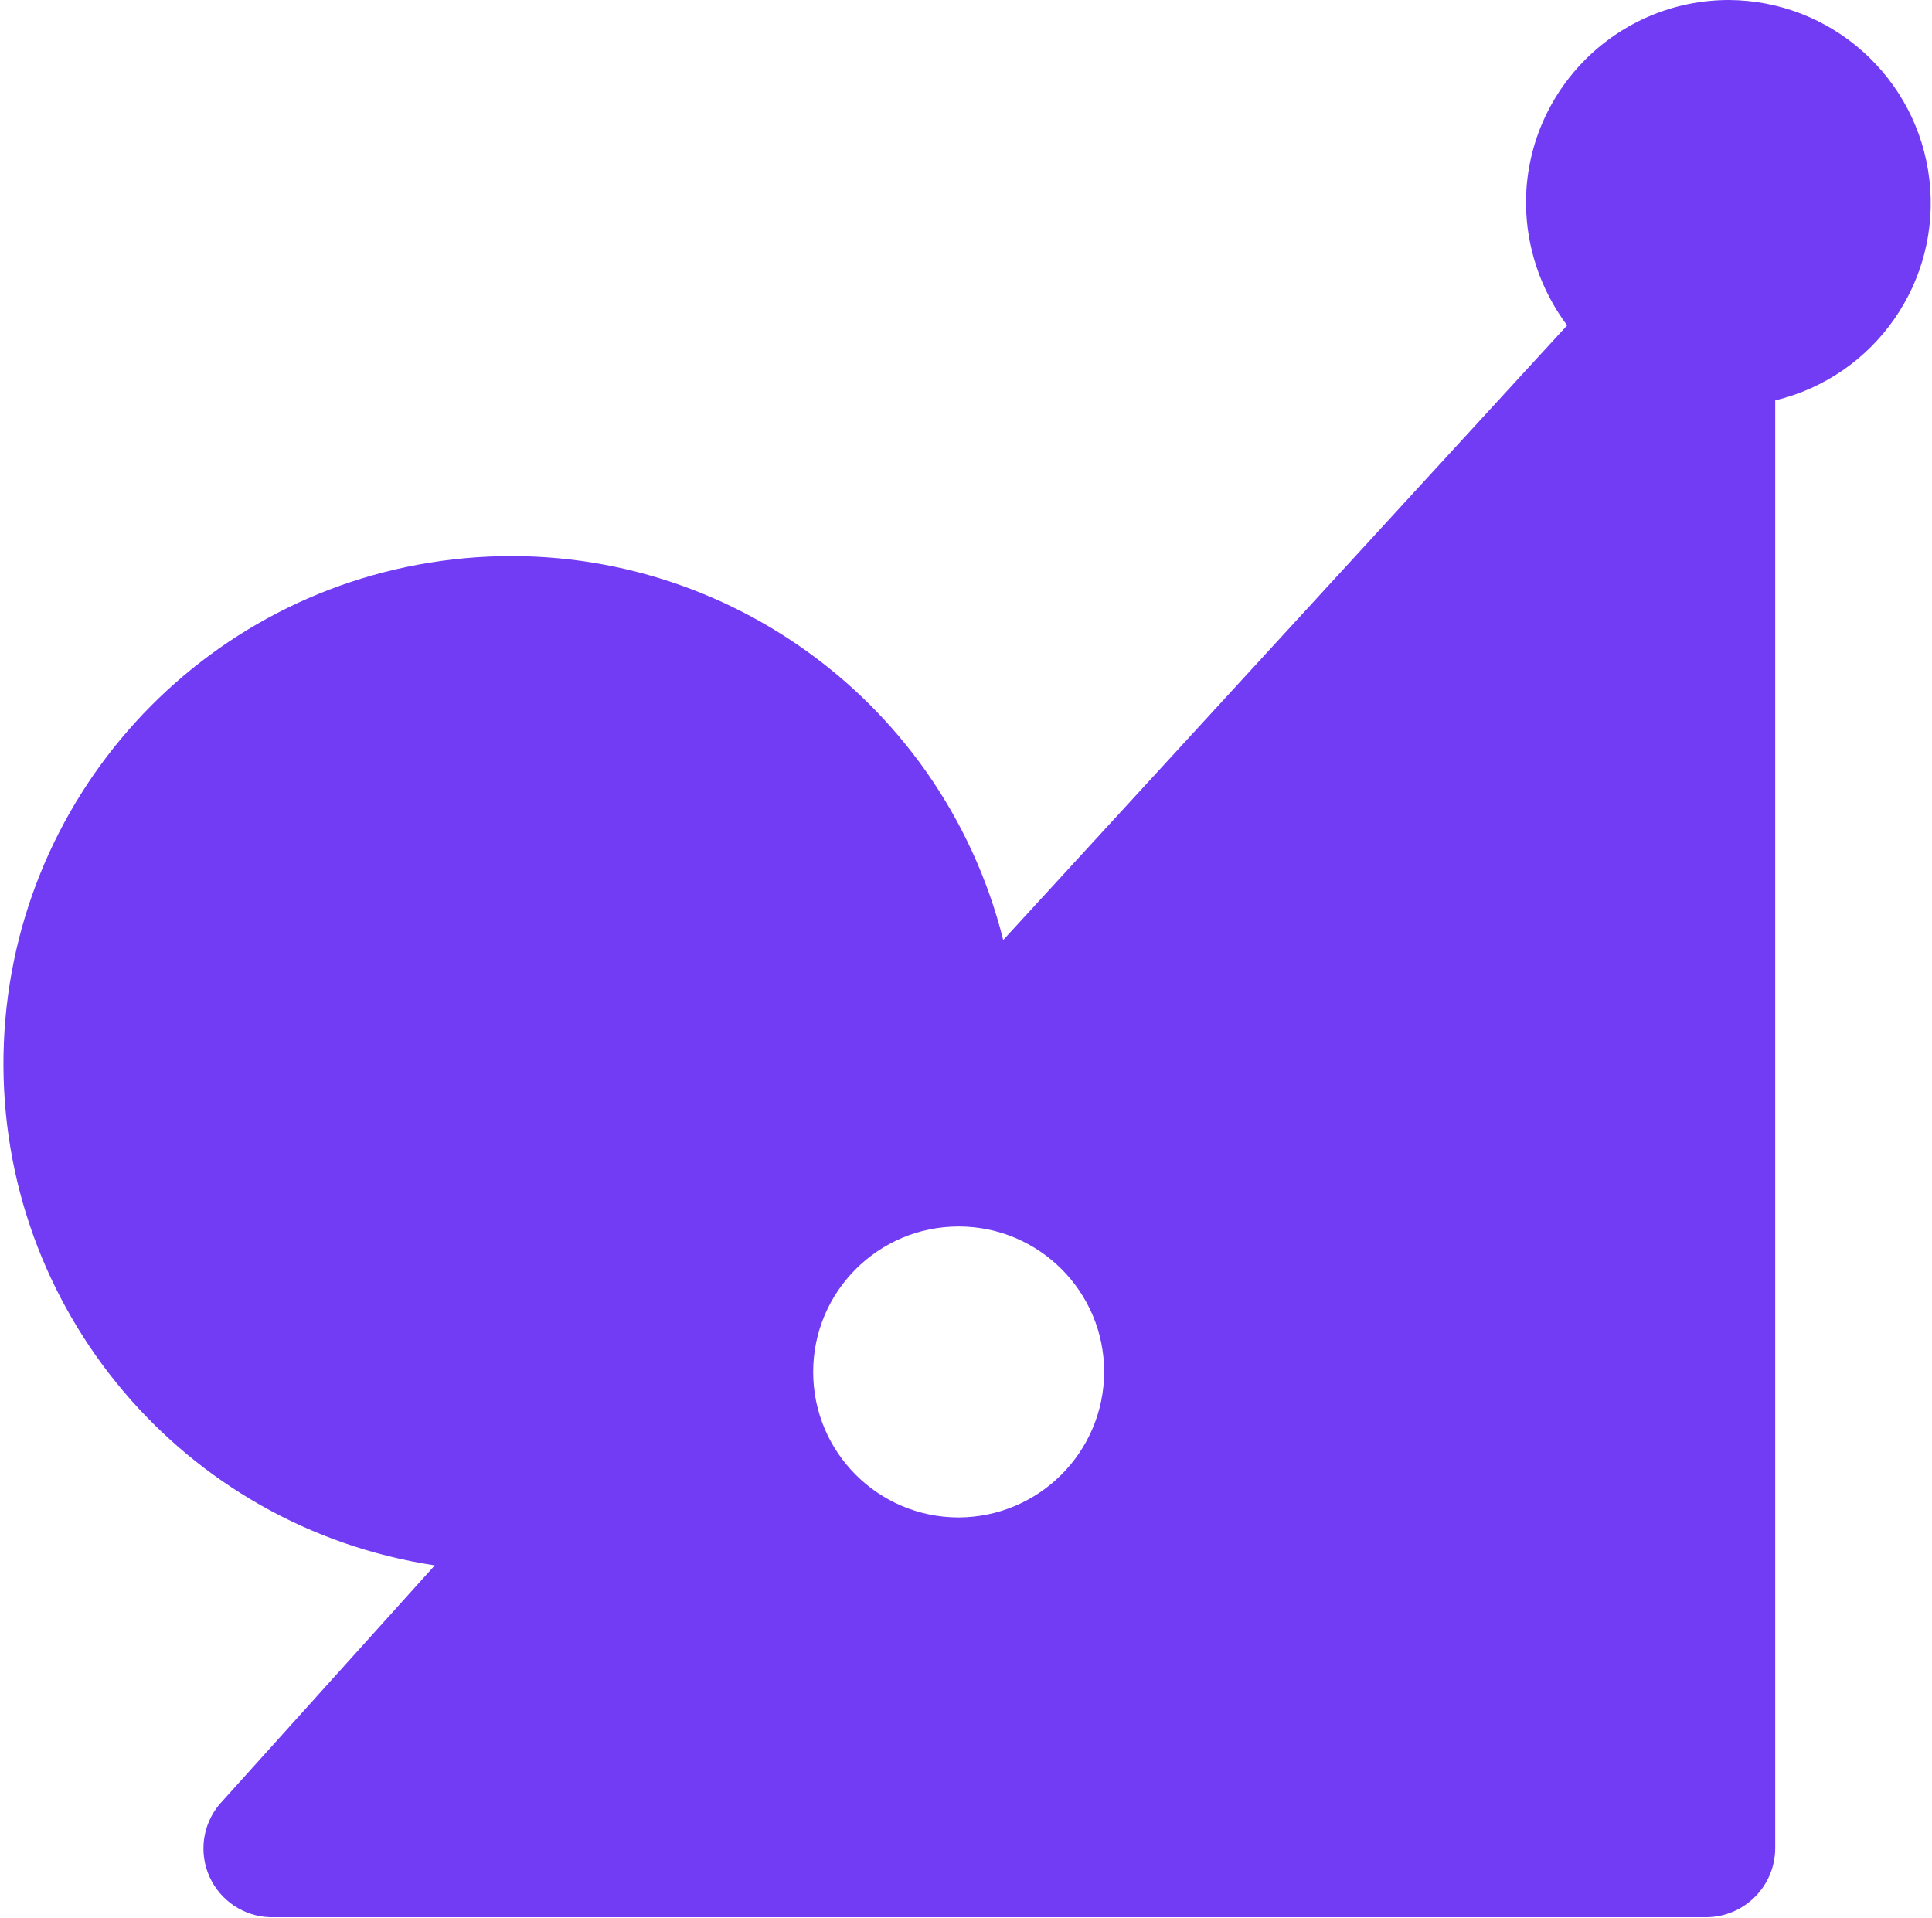
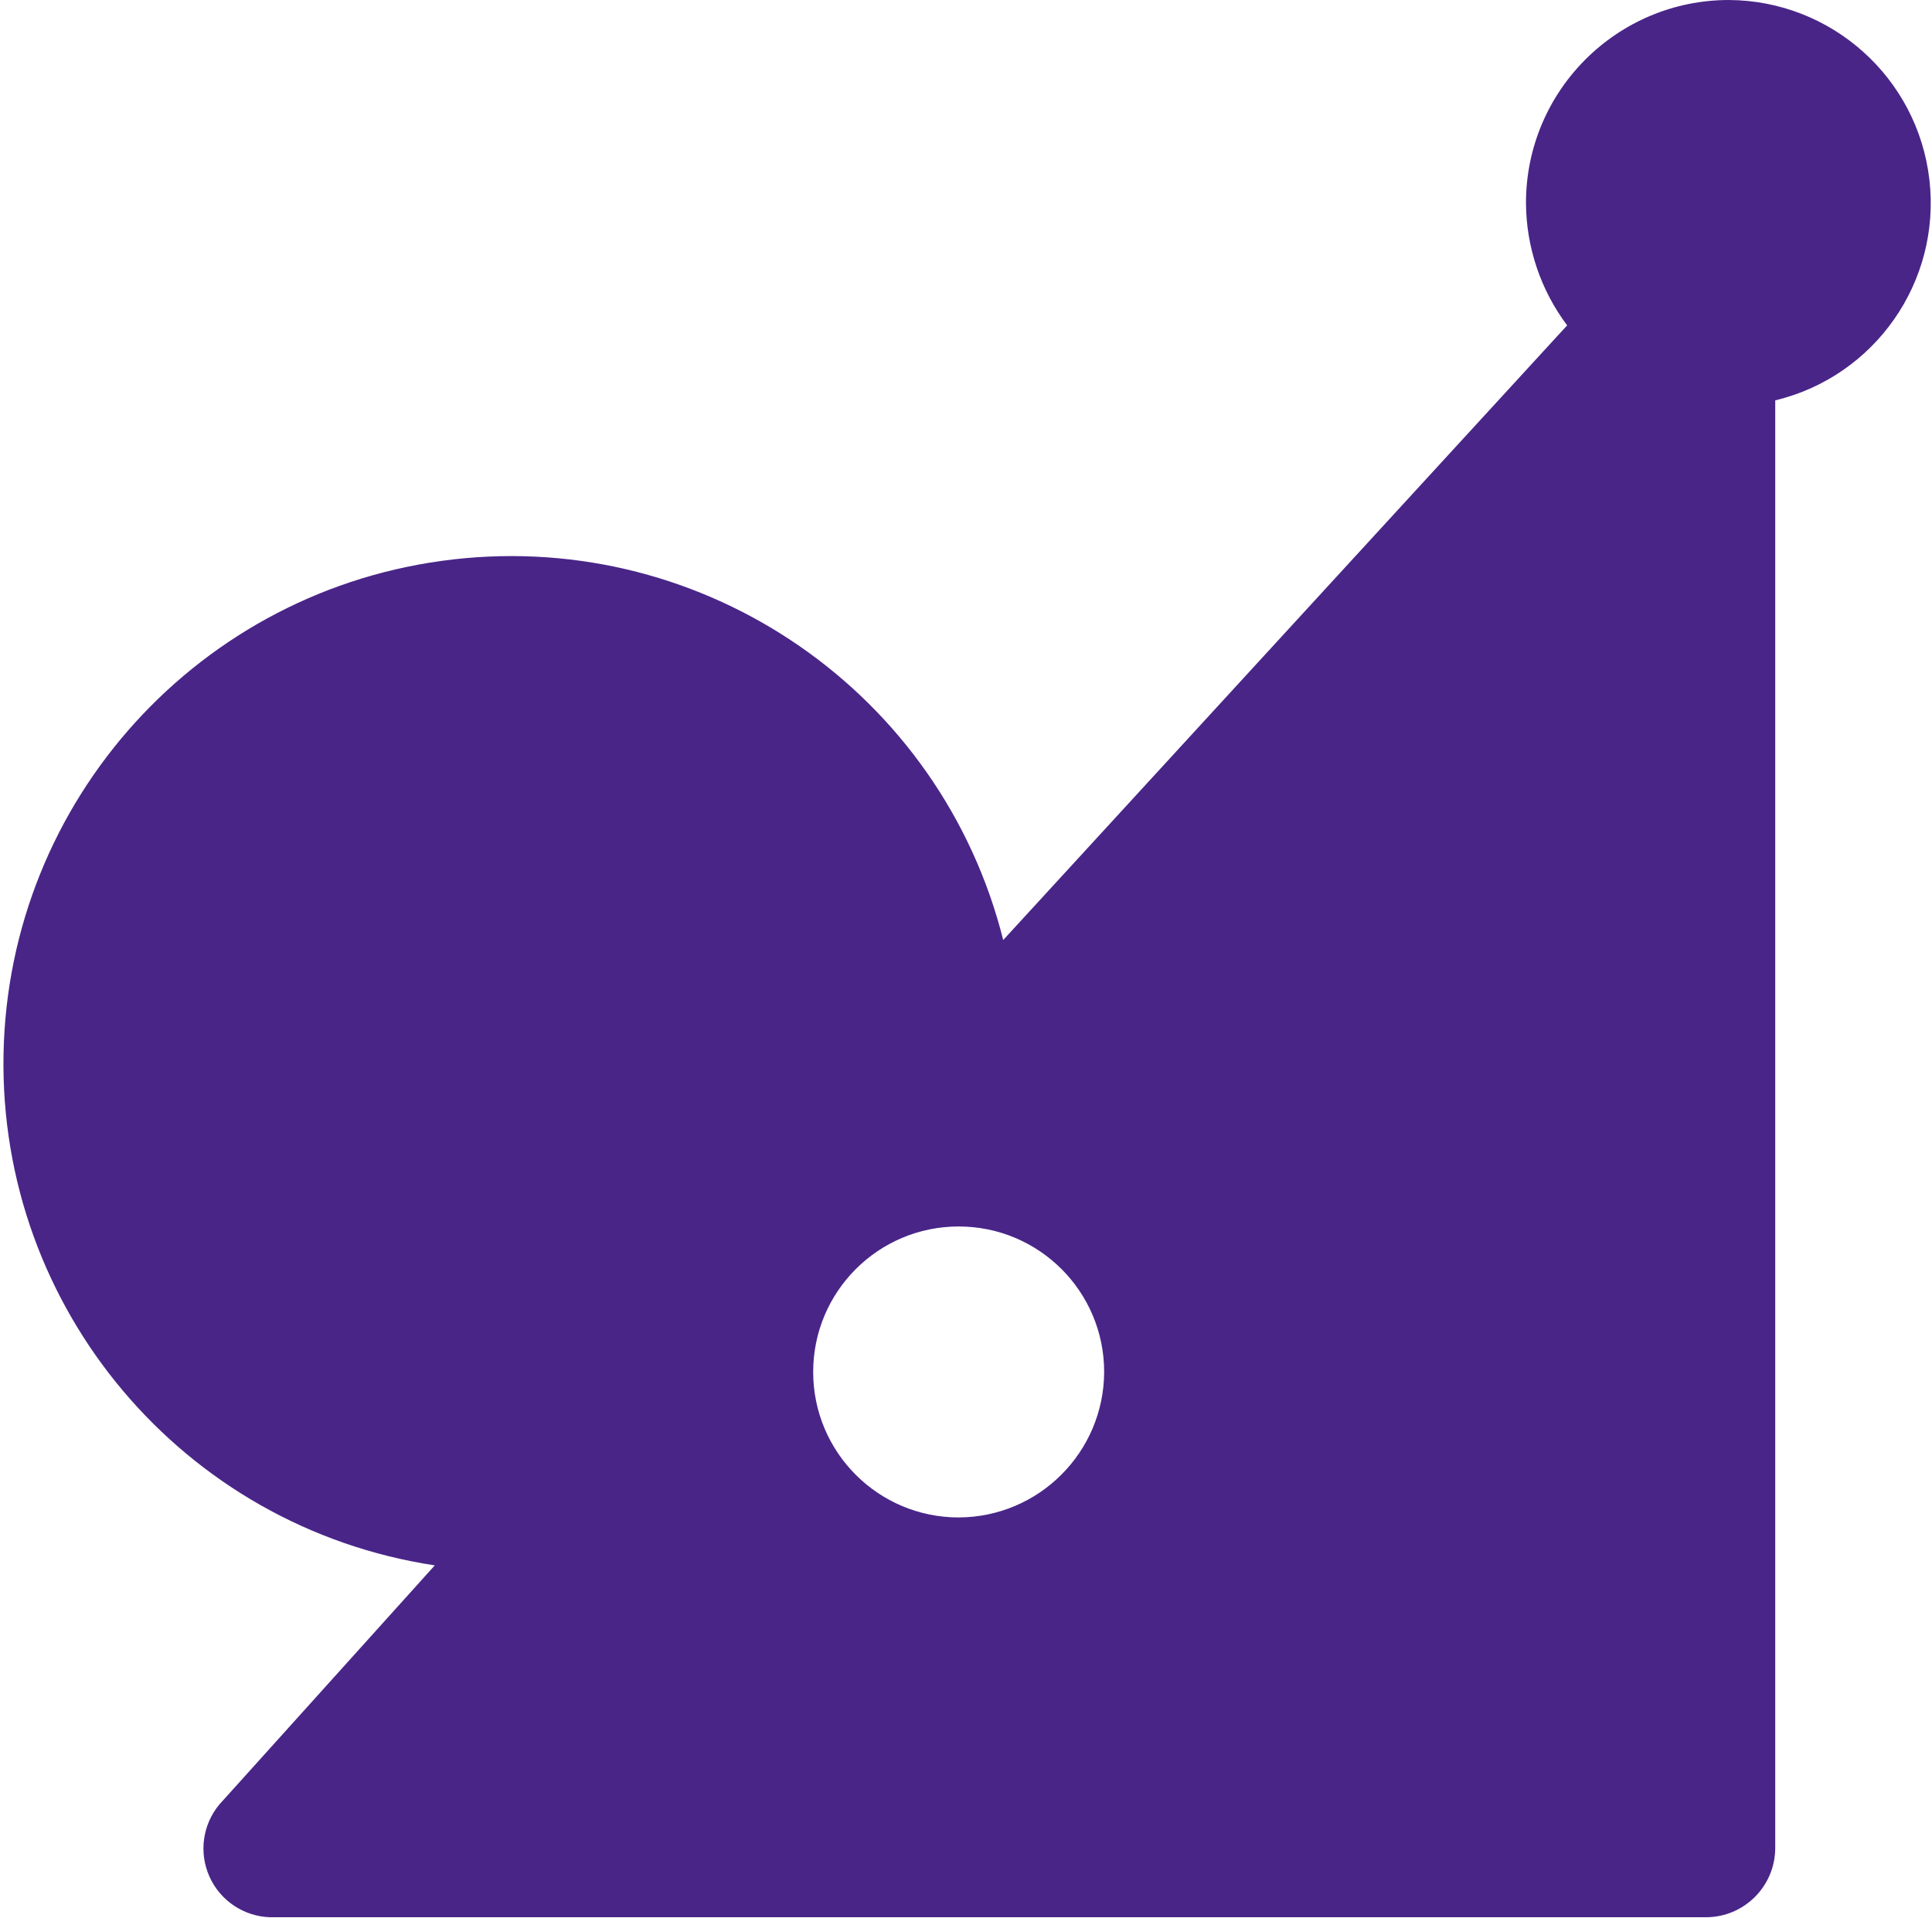
<svg xmlns="http://www.w3.org/2000/svg" viewBox="0 0 34.26 34">
-   <path fill="#723CF5" d="M30.66 0a3.6 3.6 0 0 0-3.6 3.6 3.65 3.65 0 0 0 .73 2.17l-10 10.9A9 9 0 1 0 7.71 27.76L3.89 32a1.22 1.22 0 0 0 .9 2h25.46a1.23 1.23 0 0 0 1.23-1.23V7.1a3.6 3.6 0 0 0-.82-7.1zM17 26.91a2.58 2.58 0 1 1 2.58-2.58A2.59 2.59 0 0 1 17 26.91z" />
+   <path fill="#492588" d="M30.66 0a3.6 3.6 0 0 0-3.6 3.6 3.65 3.65 0 0 0 .73 2.17l-10 10.9A9 9 0 1 0 7.71 27.76L3.89 32a1.22 1.22 0 0 0 .9 2h25.46a1.23 1.23 0 0 0 1.23-1.23V7.1a3.6 3.6 0 0 0-.82-7.1zM17 26.91a2.58 2.58 0 1 1 2.58-2.58A2.59 2.59 0 0 1 17 26.91z" />
</svg>
